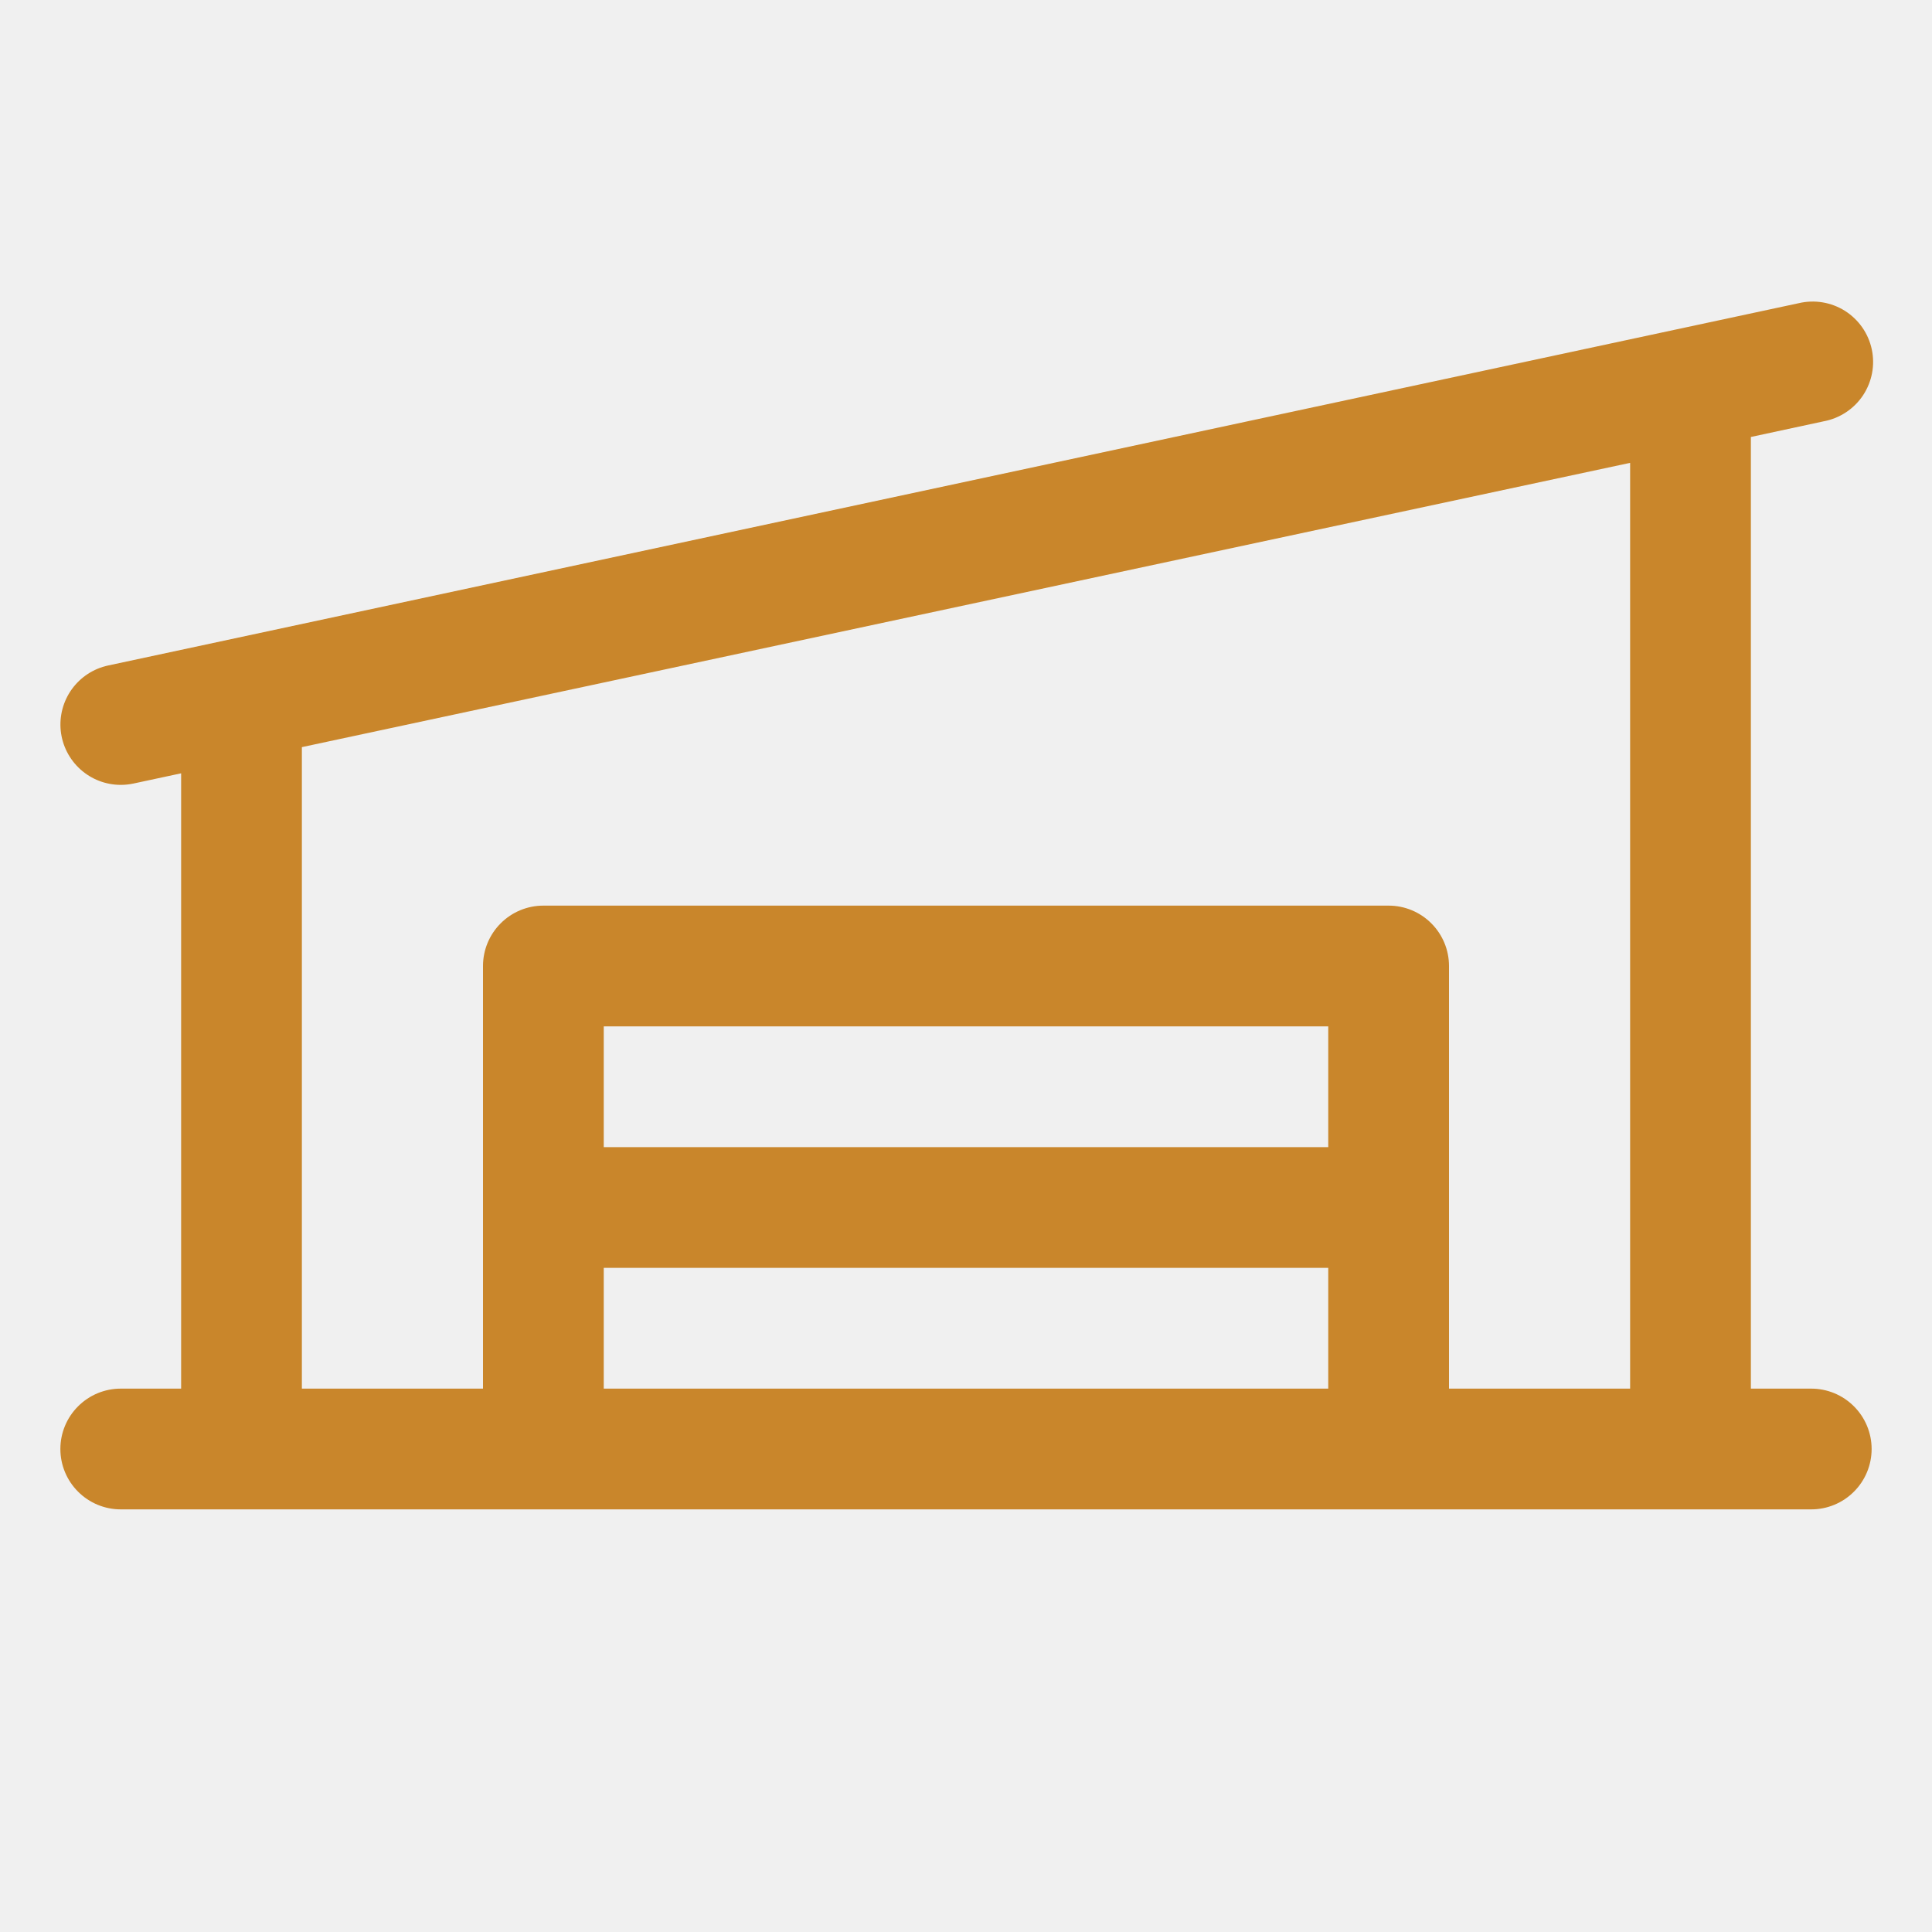
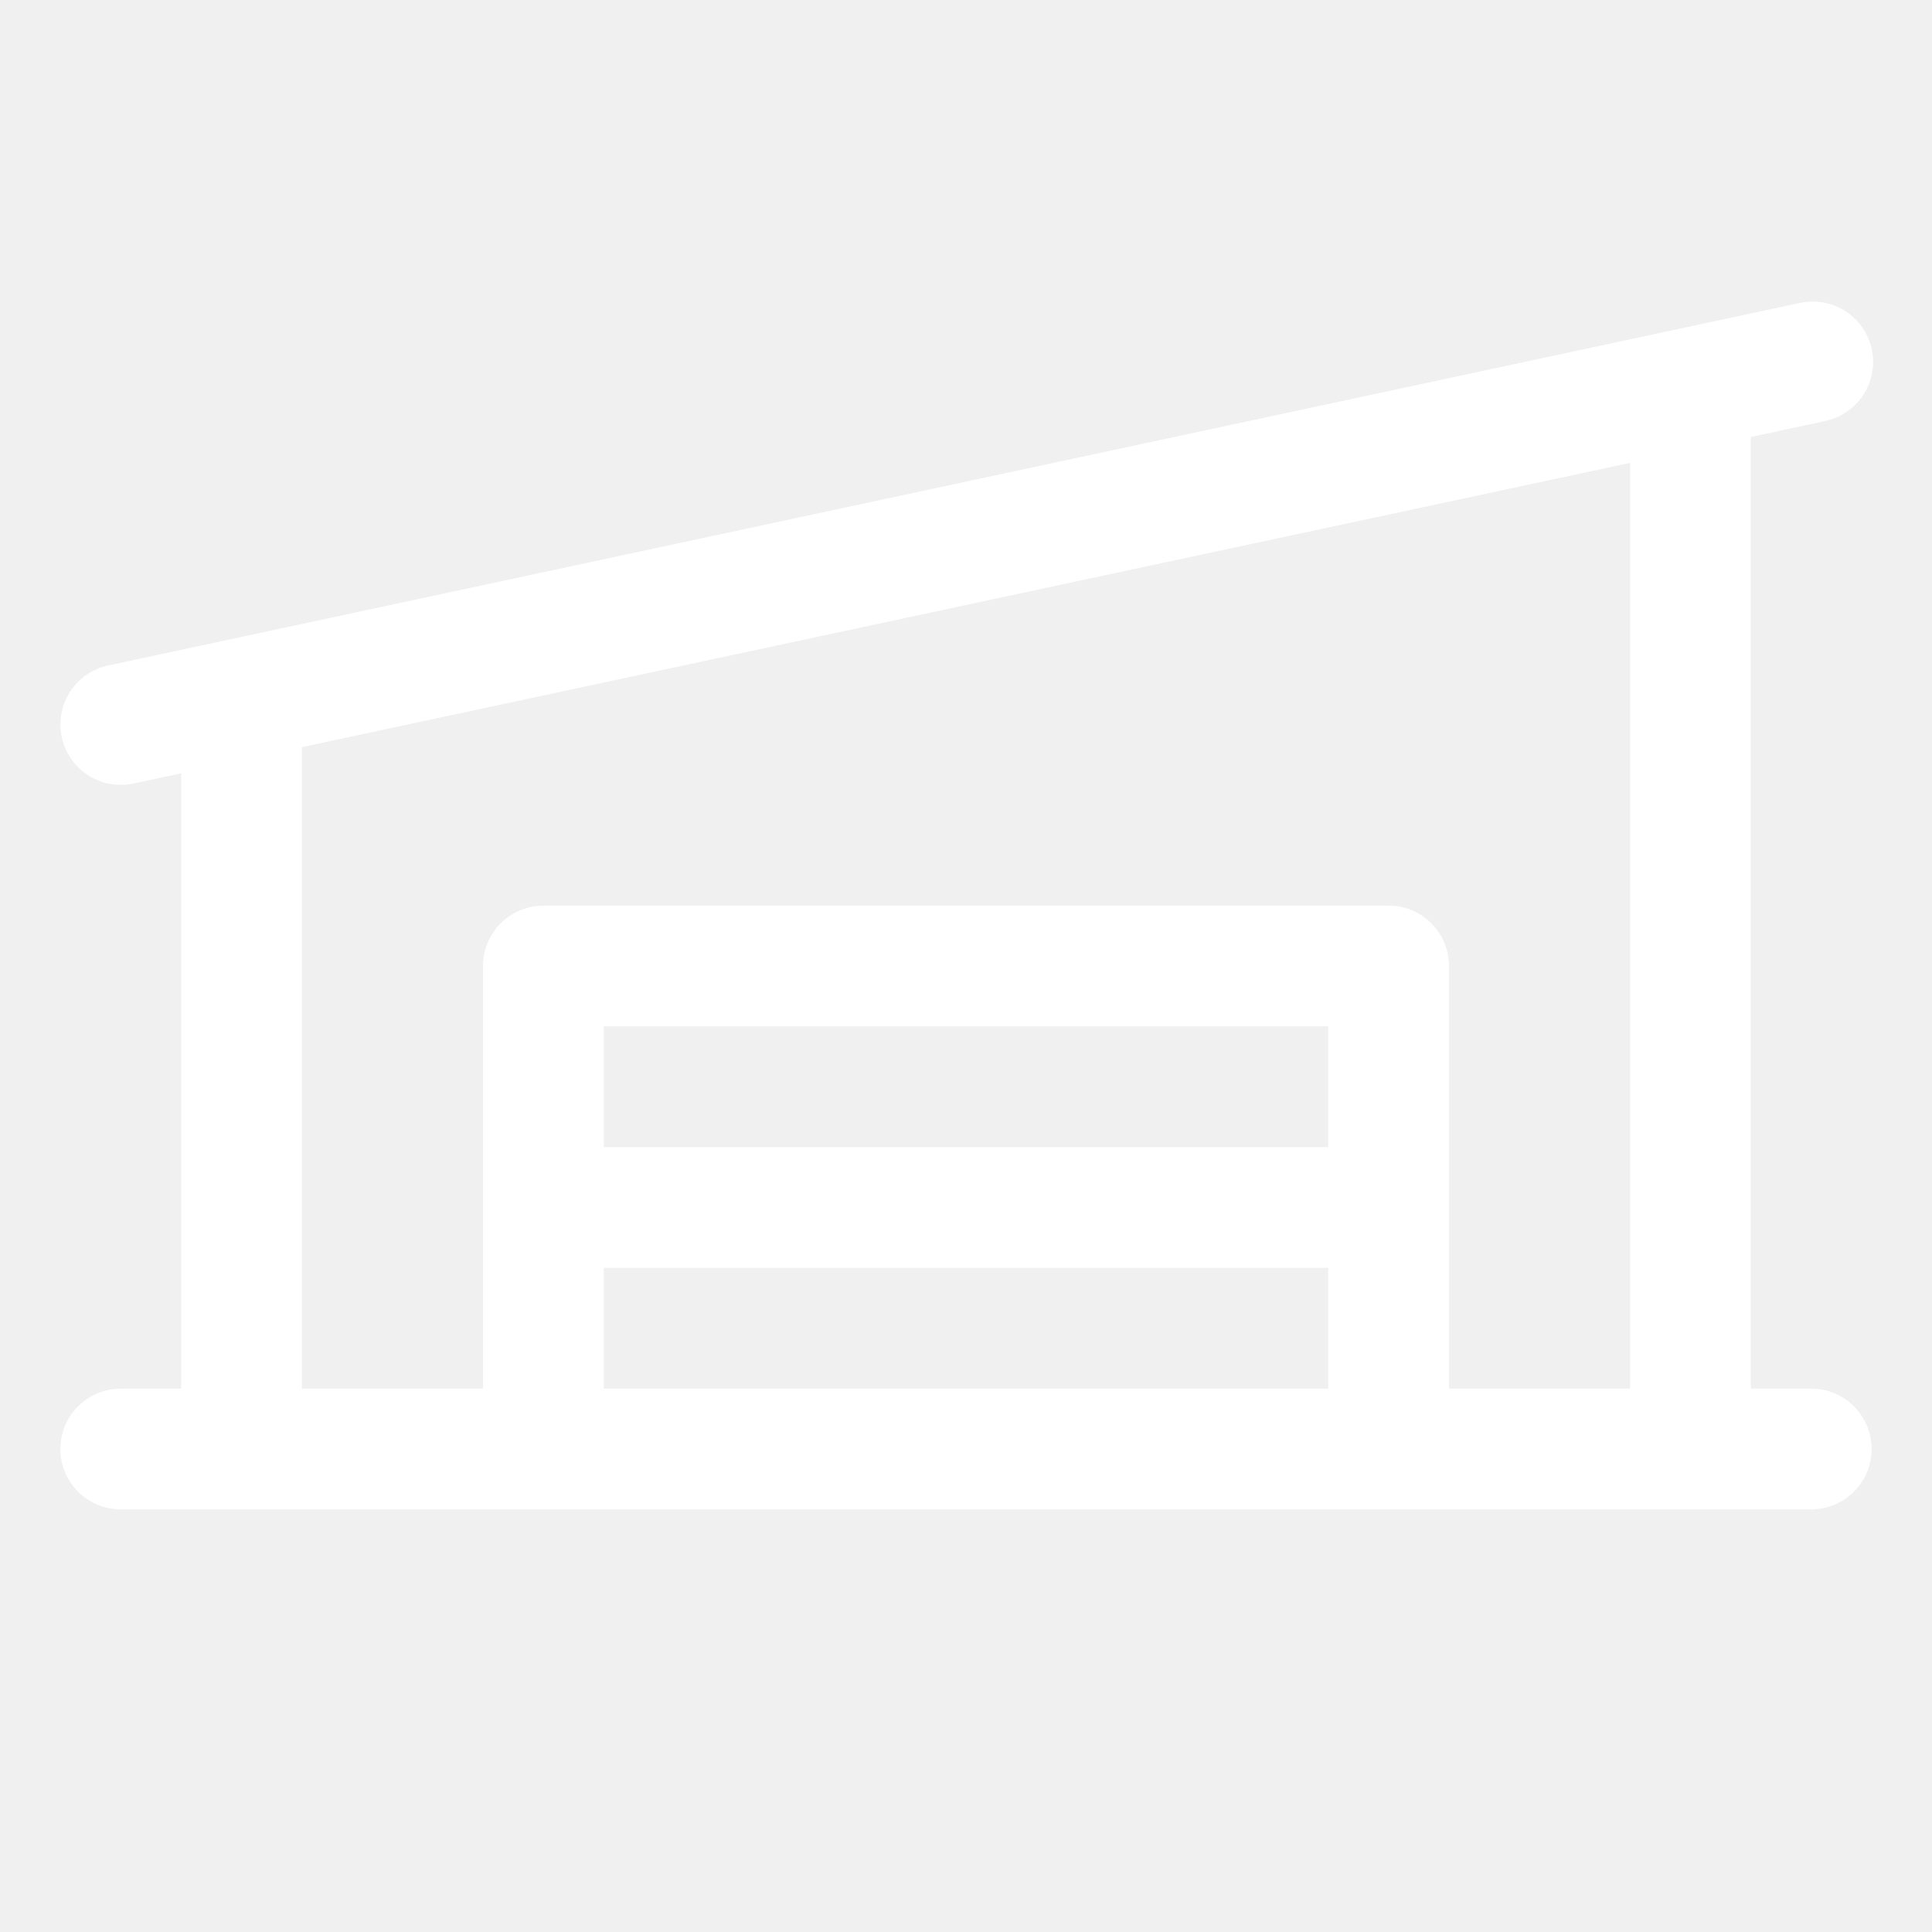
<svg xmlns="http://www.w3.org/2000/svg" width="56" height="56" viewBox="0 0 56 56" fill="none">
-   <path d="M52.5 40.25H50.75V12.666L52.865 12.211C53.095 12.168 53.313 12.079 53.508 11.95C53.703 11.821 53.87 11.655 54 11.46C54.129 11.266 54.218 11.047 54.262 10.818C54.306 10.588 54.303 10.353 54.254 10.124C54.205 9.896 54.111 9.679 53.977 9.488C53.843 9.297 53.672 9.134 53.475 9.009C53.277 8.885 53.056 8.802 52.826 8.764C52.595 8.726 52.36 8.735 52.133 8.789L3.132 19.29C2.71 19.381 2.337 19.625 2.084 19.974C1.831 20.324 1.716 20.756 1.761 21.185C1.807 21.614 2.01 22.012 2.331 22.301C2.652 22.59 3.068 22.75 3.5 22.75C3.624 22.75 3.748 22.737 3.87 22.711L5.25 22.415V40.25H3.5C3.036 40.25 2.591 40.434 2.263 40.763C1.934 41.091 1.75 41.536 1.75 42C1.75 42.464 1.934 42.909 2.263 43.237C2.591 43.566 3.036 43.75 3.5 43.75H52.5C52.964 43.75 53.409 43.566 53.737 43.237C54.066 42.909 54.25 42.464 54.25 42C54.25 41.536 54.066 41.091 53.737 40.763C53.409 40.434 52.964 40.25 52.5 40.25ZM8.75 21.656L47.25 13.416V40.25H42V28C42 27.536 41.816 27.091 41.487 26.763C41.159 26.434 40.714 26.25 40.25 26.25H15.75C15.286 26.25 14.841 26.434 14.513 26.763C14.184 27.091 14 27.536 14 28V40.25H8.75V21.656ZM38.5 33.25H17.5V29.75H38.5V33.25ZM17.5 36.75H38.5V40.25H17.5V36.75Z" fill="#C9862B" />
+   <path d="M52.5 40.25H50.75V12.666L52.865 12.211C53.095 12.168 53.313 12.079 53.508 11.95C53.703 11.821 53.87 11.655 54 11.46C54.129 11.266 54.218 11.047 54.262 10.818C54.306 10.588 54.303 10.353 54.254 10.124C54.205 9.896 54.111 9.679 53.977 9.488C53.843 9.297 53.672 9.134 53.475 9.009C53.277 8.885 53.056 8.802 52.826 8.764C52.595 8.726 52.36 8.735 52.133 8.789L3.132 19.29C2.71 19.381 2.337 19.625 2.084 19.974C1.831 20.324 1.716 20.756 1.761 21.185C1.807 21.614 2.01 22.012 2.331 22.301C2.652 22.59 3.068 22.75 3.5 22.75C3.624 22.75 3.748 22.737 3.87 22.711L5.25 22.415V40.25H3.5C3.036 40.25 2.591 40.434 2.263 40.763C1.934 41.091 1.75 41.536 1.75 42C1.75 42.464 1.934 42.909 2.263 43.237C2.591 43.566 3.036 43.75 3.5 43.75H52.5C52.964 43.75 53.409 43.566 53.737 43.237C54.066 42.909 54.25 42.464 54.25 42C54.25 41.536 54.066 41.091 53.737 40.763C53.409 40.434 52.964 40.25 52.5 40.25ZM8.75 21.656L47.25 13.416V40.25H42V28C42 27.536 41.816 27.091 41.487 26.763C41.159 26.434 40.714 26.25 40.25 26.25H15.75C15.286 26.25 14.841 26.434 14.513 26.763C14.184 27.091 14 27.536 14 28V40.25H8.75V21.656ZM38.5 33.25H17.5V29.75H38.5V33.25ZM17.5 36.75H38.5V40.25H17.5V36.75Z" fill="#ffffff" />
</svg>
